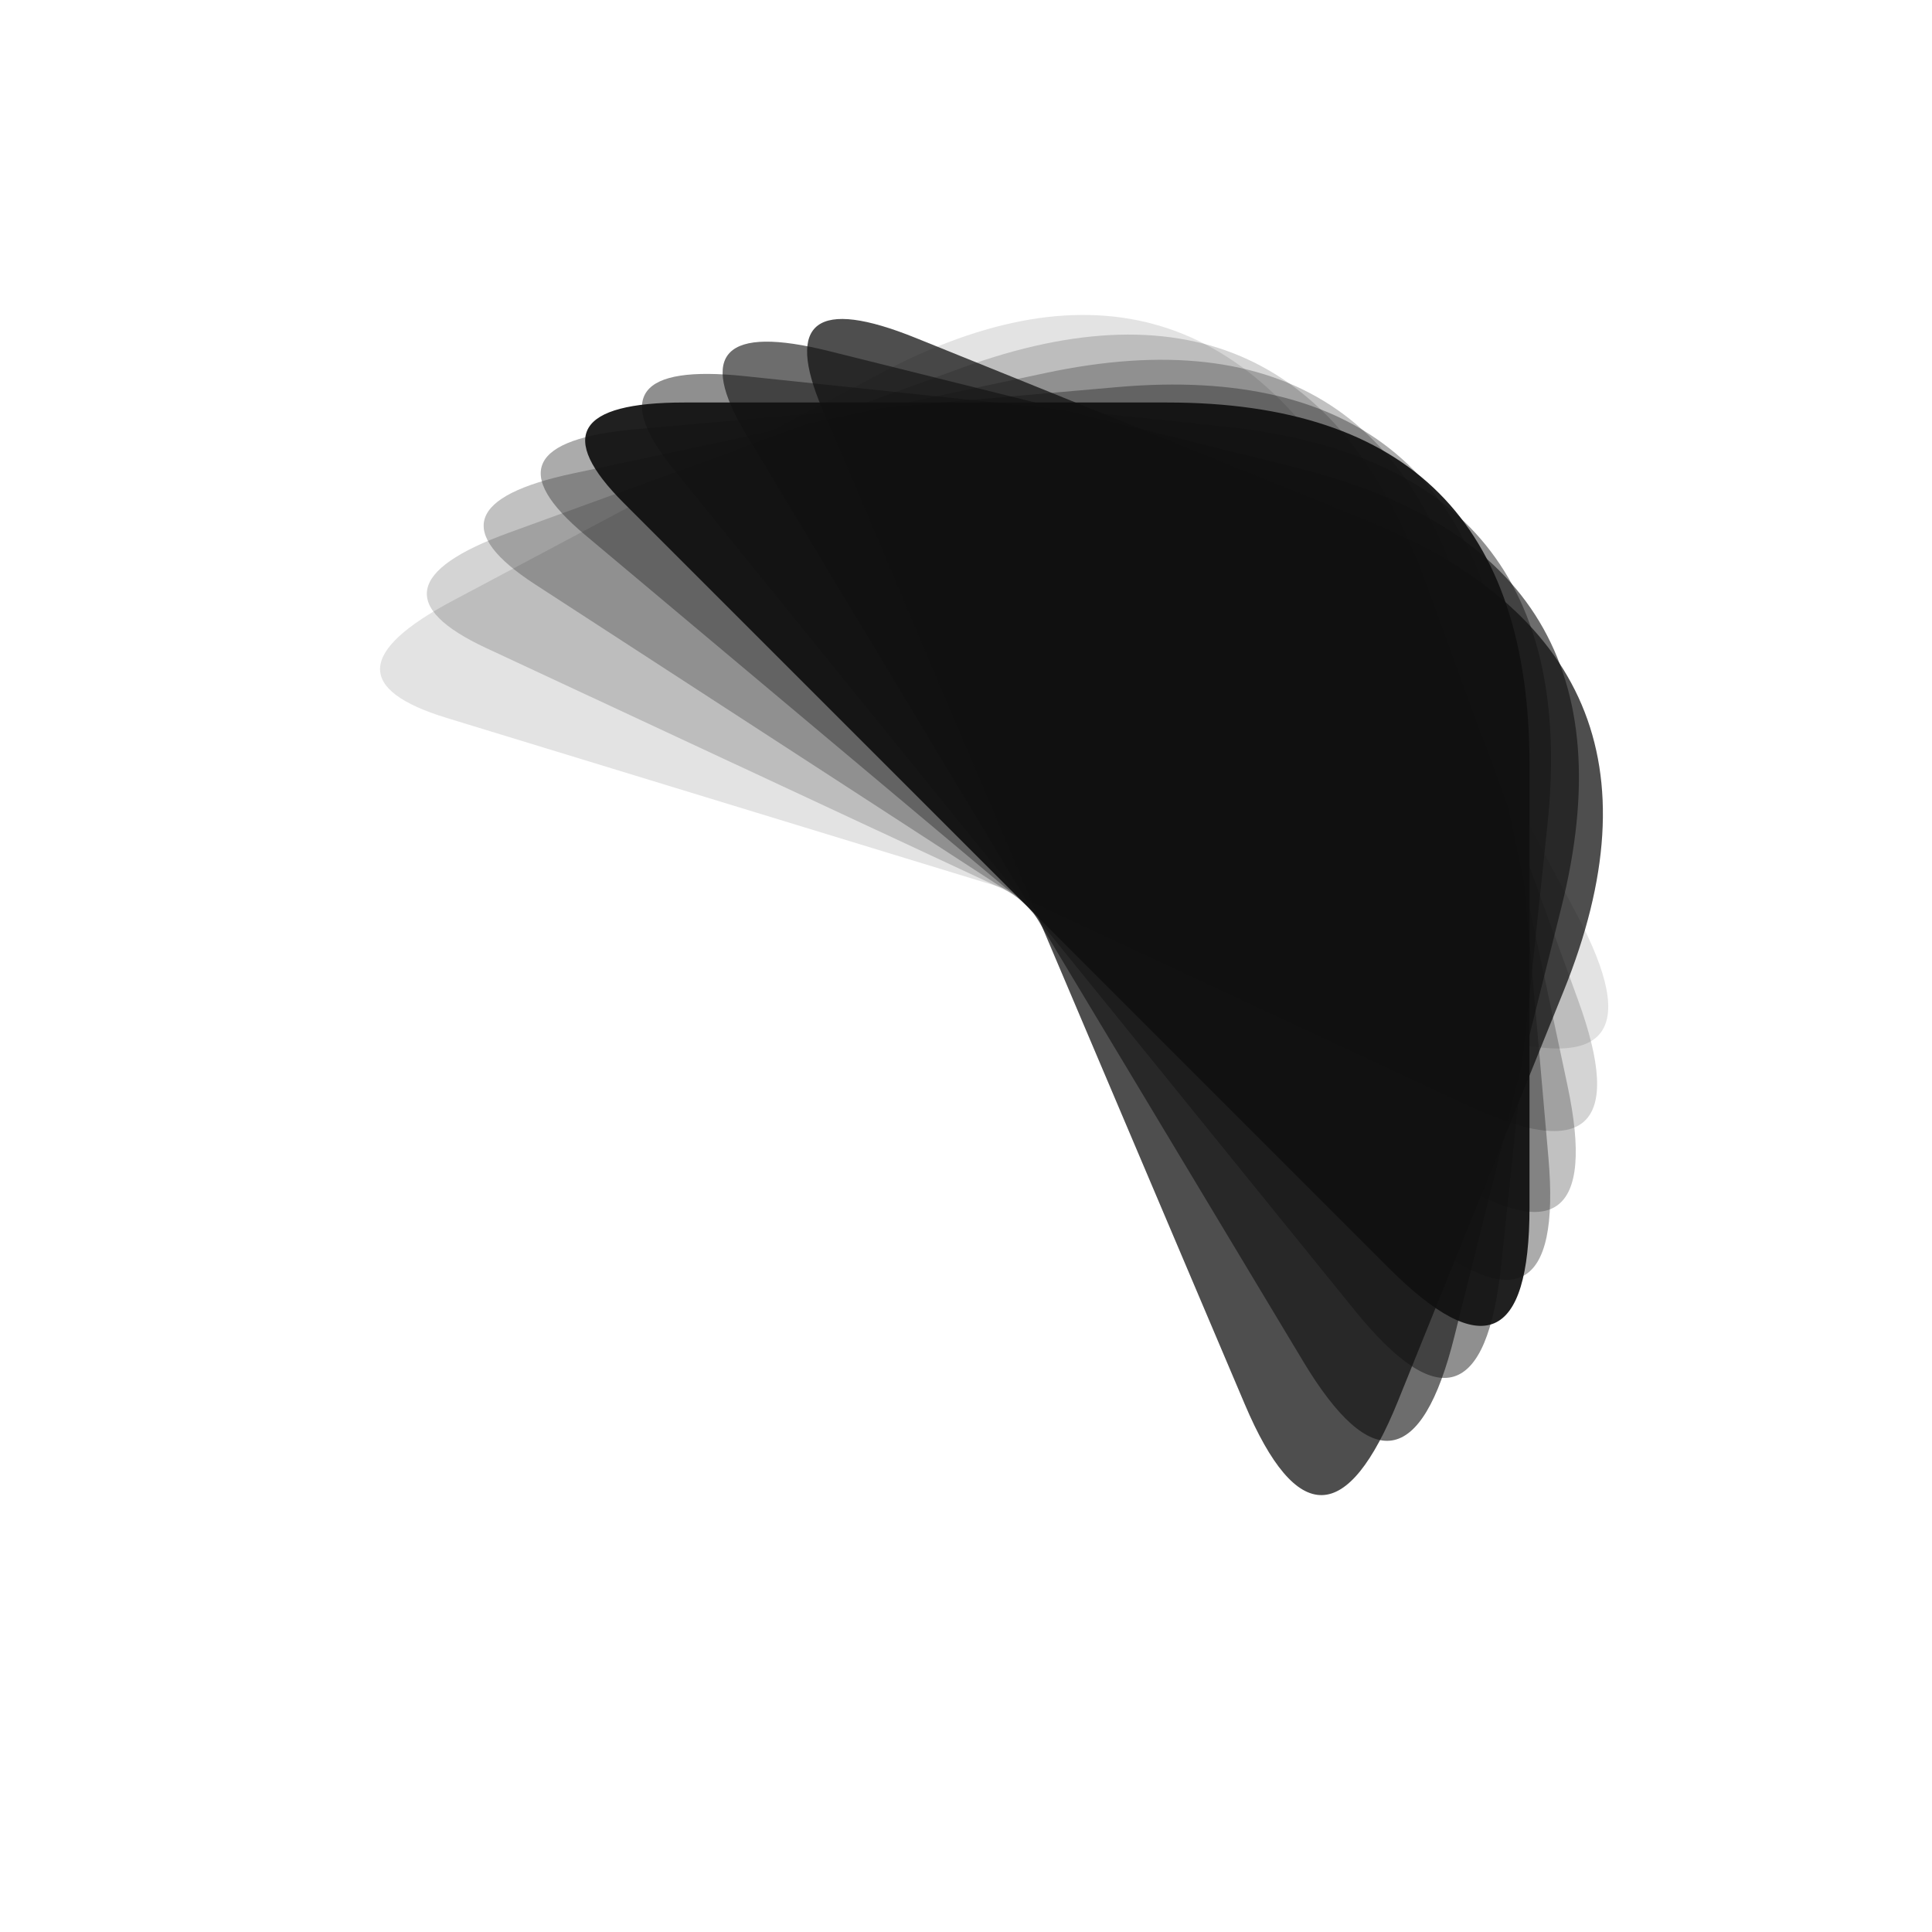
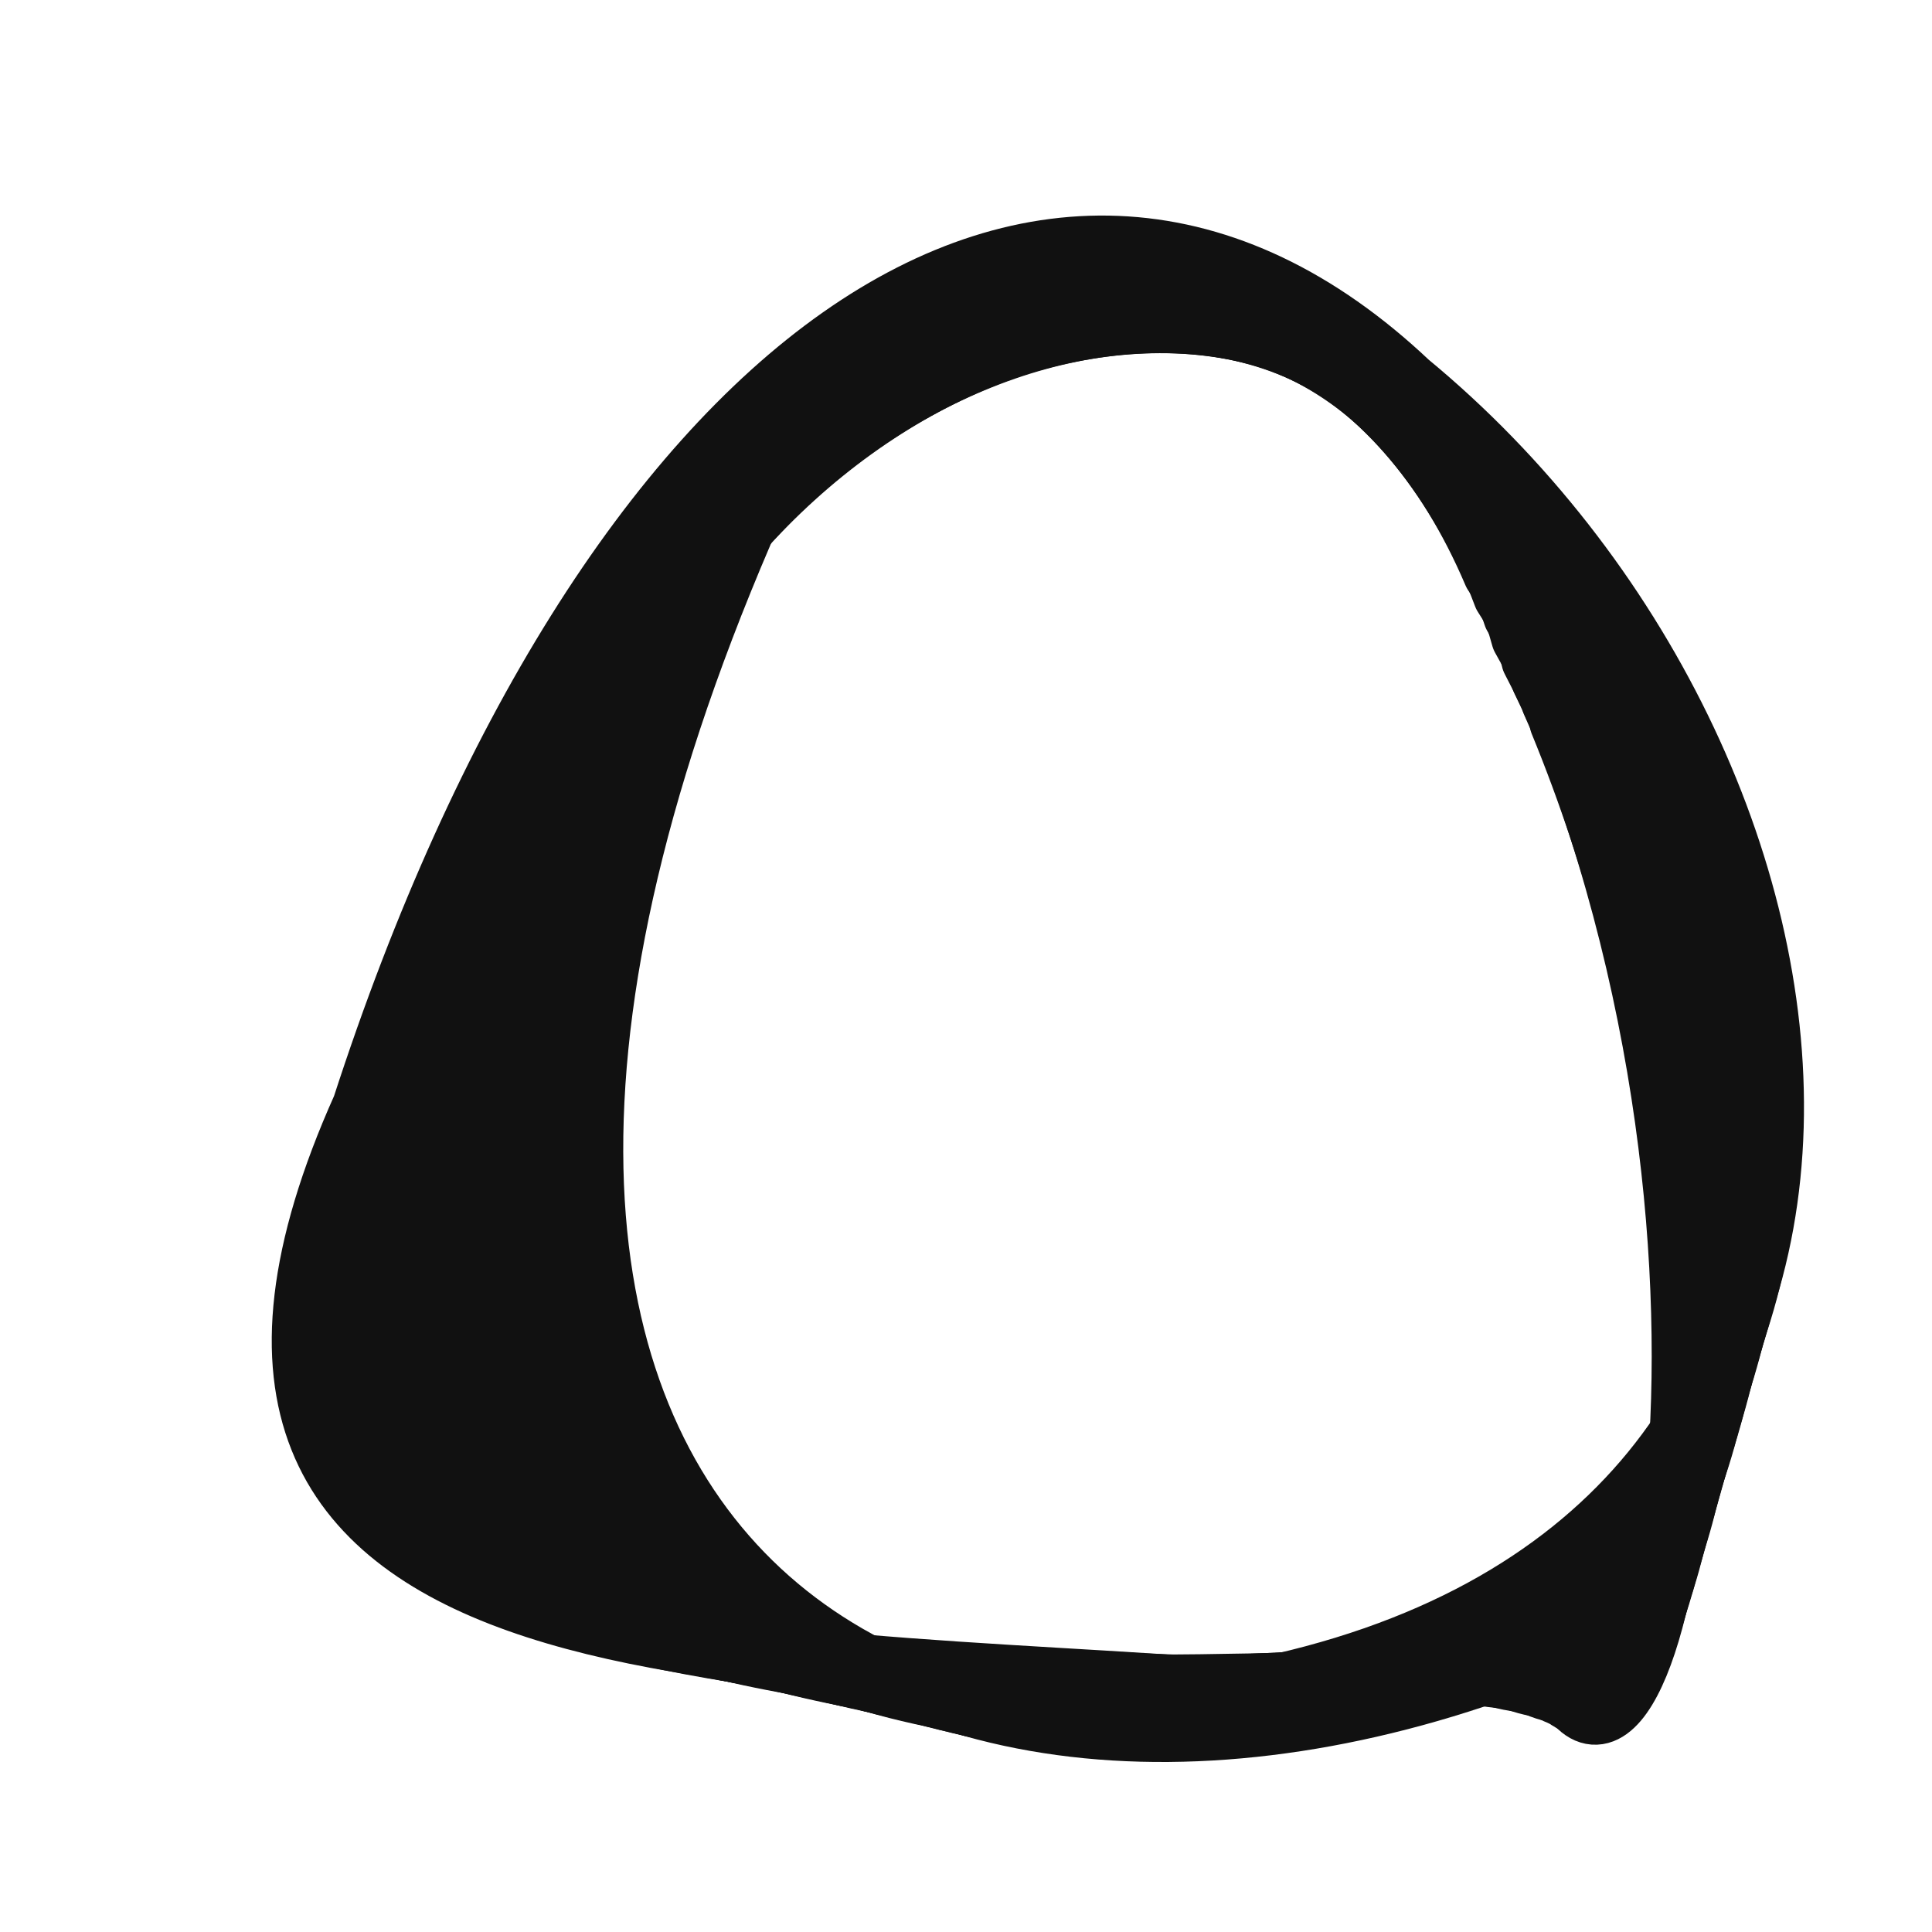
<svg xmlns="http://www.w3.org/2000/svg" width="256" height="256" viewBox="0 0 96 96" fill="none">
-   <path d="M34 20L58 20Q76 20 76 38V60Q76 70 69 63L31 25Q26 20 34 20Z" fill="#111111" fill-opacity="0.93" />
-   <path d="M34 20L58 20Q76 20 76 38V60Q76 70 69 63L31 25Q26 20 34 20Z" fill="#111111" fill-opacity="0.12" transform="rotate(-28 48 48)" />
-   <path d="M34 20L58 20Q76 20 76 38V60Q76 70 69 63L31 25Q26 20 34 20Z" fill="#111111" fill-opacity="0.18" transform="rotate(-20 48 48)" />
-   <path d="M34 20L58 20Q76 20 76 38V60Q76 70 69 63L31 25Q26 20 34 20Z" fill="#111111" fill-opacity="0.26" transform="rotate(-12 48 48)" />
-   <path d="M34 20L58 20Q76 20 76 38V60Q76 70 69 63L31 25Q26 20 34 20Z" fill="#111111" fill-opacity="0.35" transform="rotate(-5 48 48)" />
-   <path d="M34 20L58 20Q76 20 76 38V60Q76 70 69 63L31 25Q26 20 34 20Z" fill="#111111" fill-opacity="0.47" transform="rotate(6 48 48)" />
-   <path d="M34 20L58 20Q76 20 76 38V60Q76 70 69 63L31 25Q26 20 34 20Z" fill="#111111" fill-opacity="0.61" transform="rotate(14 48 48)" />
-   <path d="M34 20L58 20Q76 20 76 38V60Q76 70 69 63L31 25Q26 20 34 20Z" fill="#111111" fill-opacity="0.74" transform="rotate(22 48 48)" />
+   <g stroke="#111111" stroke-width="3" stroke-linecap="round" stroke-linejoin="round">
+     <path d="M 18.0 55.0 C 30.0 18.0, 52.0 2.0, 70.0 19.0 C 93.0 38.0, 98.0 77.0, 62.0 84.0 C 37.0 82.0, 5.0 84.0, 18.0 55.0 Z" />
+     <path d="M 19.2 53.2 C 31.1 17.6, 53.4 2.5, 70.5 20.1 C 92.8 39.6, 97.0 78.1, 62.9 83.9 C 37.5 82.8, 5.5 83.6, 19.2 53.2 Z" />
+     <path d="M 20.4 51.4 C 32.1 17.3, 54.8 2.9, 70.9 21.1 C 92.5 41.3, 96.0 79.1, 63.8 83.8 C 37.9 83.5, 6.1 83.2, 20.4 51.4 Z" />
+     <path d="M 21.5 49.5 C 33.2 16.9, 56.2 3.4, 71.4 22.2 C 92.3 42.9, 95.0 80.2, 64.6 83.6 C 38.4 84.3, 6.6 82.8, 21.5 49.5 Z" />
+     <path d="M 22.7 47.7 C 34.2 16.6, 57.6 3.9, 71.9 23.2 C 92.1 44.6, 94.0 81.2, 65.5 83.5 C 38.9 85.1, 7.1 82.4, 22.7 47.7 Z" />
+     <path d="M 23.9 45.9 C 35.3 16.2, 59.1 4.4, 72.4 24.3 C 91.8 46.2, 93.0 82.3, 66.4 83.4 C 39.4 85.8, 7.6 81.9, 23.9 45.9 Z" />
+     <path d="M 25.1 44.1 C 36.4 15.9, 60.5 4.8, 72.8 25.4 C 91.6 47.9, 92.0 83.4, 67.3 83.3 C 39.8 86.6, 8.2 81.5, 25.1 44.1 Z" />
+     <path d="M 26.2 42.2 C 37.4 15.5, 61.9 5.3, 73.3 26.4 C 91.4 49.5, 91.0 84.4, 68.2 83.2 C 40.3 87.4, 8.7 81.1, 26.2 42.2 Z" />
+     <path d="M 27.4 40.4 C 38.5 15.2, 63.3 5.8, 73.8 27.5 C 91.1 51.2, 90.0 85.5, 69.1 83.1 C 40.8 88.1, 9.2 80.7, 27.4 40.4 Z" />
+     <path d="M 28.6 38.6 C 39.5 14.8, 64.7 6.2, 74.2 28.5 C 90.9 52.8, 89.0 86.5, 69.9 82.9 C 41.2 88.9, 9.8 80.3, 28.6 38.6 Z" />
+     <path d="M 29.8 36.8 C 40.6 14.5, 66.1 6.7, 74.7 29.6 C 90.6 54.5, 88.0 87.6, 70.8 82.8 C 41.7 89.6, 10.3 79.9, 29.8 36.8 Z" />
+     <path d="M 30.9 34.9 C 41.6 14.1, 67.5 7.2, 75.2 30.6 C 90.4 56.1, 87.0 88.6, 71.7 82.7 C 42.2 90.4, 10.8 79.5, 30.9 34.9 Z" />
+     <path d="M 32.1 33.1 C 42.7 13.8, 68.9 7.6, 75.6 31.7 C 90.2 57.8, 86.0 89.7, 72.6 82.6 C 42.6 91.2, 11.4 79.1, 32.1 33.1 Z" />
+     <path d="M 33.3 31.3 C 43.8 13.4, 70.4 8.1, 76.1 32.8 C 89.9 59.4, 85.0 90.8, 73.5 82.5 C 43.1 91.9, 11.9 78.6, 33.3 31.3 Z" />
+     <path d="M 34.5 29.5 C 44.8 13.1, 71.8 8.6, 76.6 33.8 C 89.7 61.1, 84.0 91.8, 74.4 82.4 C 43.6 92.7, 12.4 78.2, 34.5 29.5 Z" />
+     <path d="M 35.6 27.6 C 45.9 12.7, 73.2 9.1, 77.1 34.9 C 89.5 62.7, 83.0 92.9, 75.2 82.2 C 44.1 93.5, 12.9 77.8, 35.6 27.6 Z" />
+     <path d="M 36.8 25.8 C 46.9 12.4, 74.6 9.5, 77.5 35.9 C 89.2 64.4, 82.0 93.9, 76.1 82.1 C 44.5 94.2, 13.5 77.4, 36.8 25.8 Z" />
+     <path d="M 38.0 24.0 C 48.0 12.0, 76.0 10.0, 78.0 37.0 C 89.0 66.0, 81.0 95.0, 77.0 82.0 C 45.0 95.0, 14.0 77.0, 38.0 24.0 Z" />
+   </g>
</svg>
